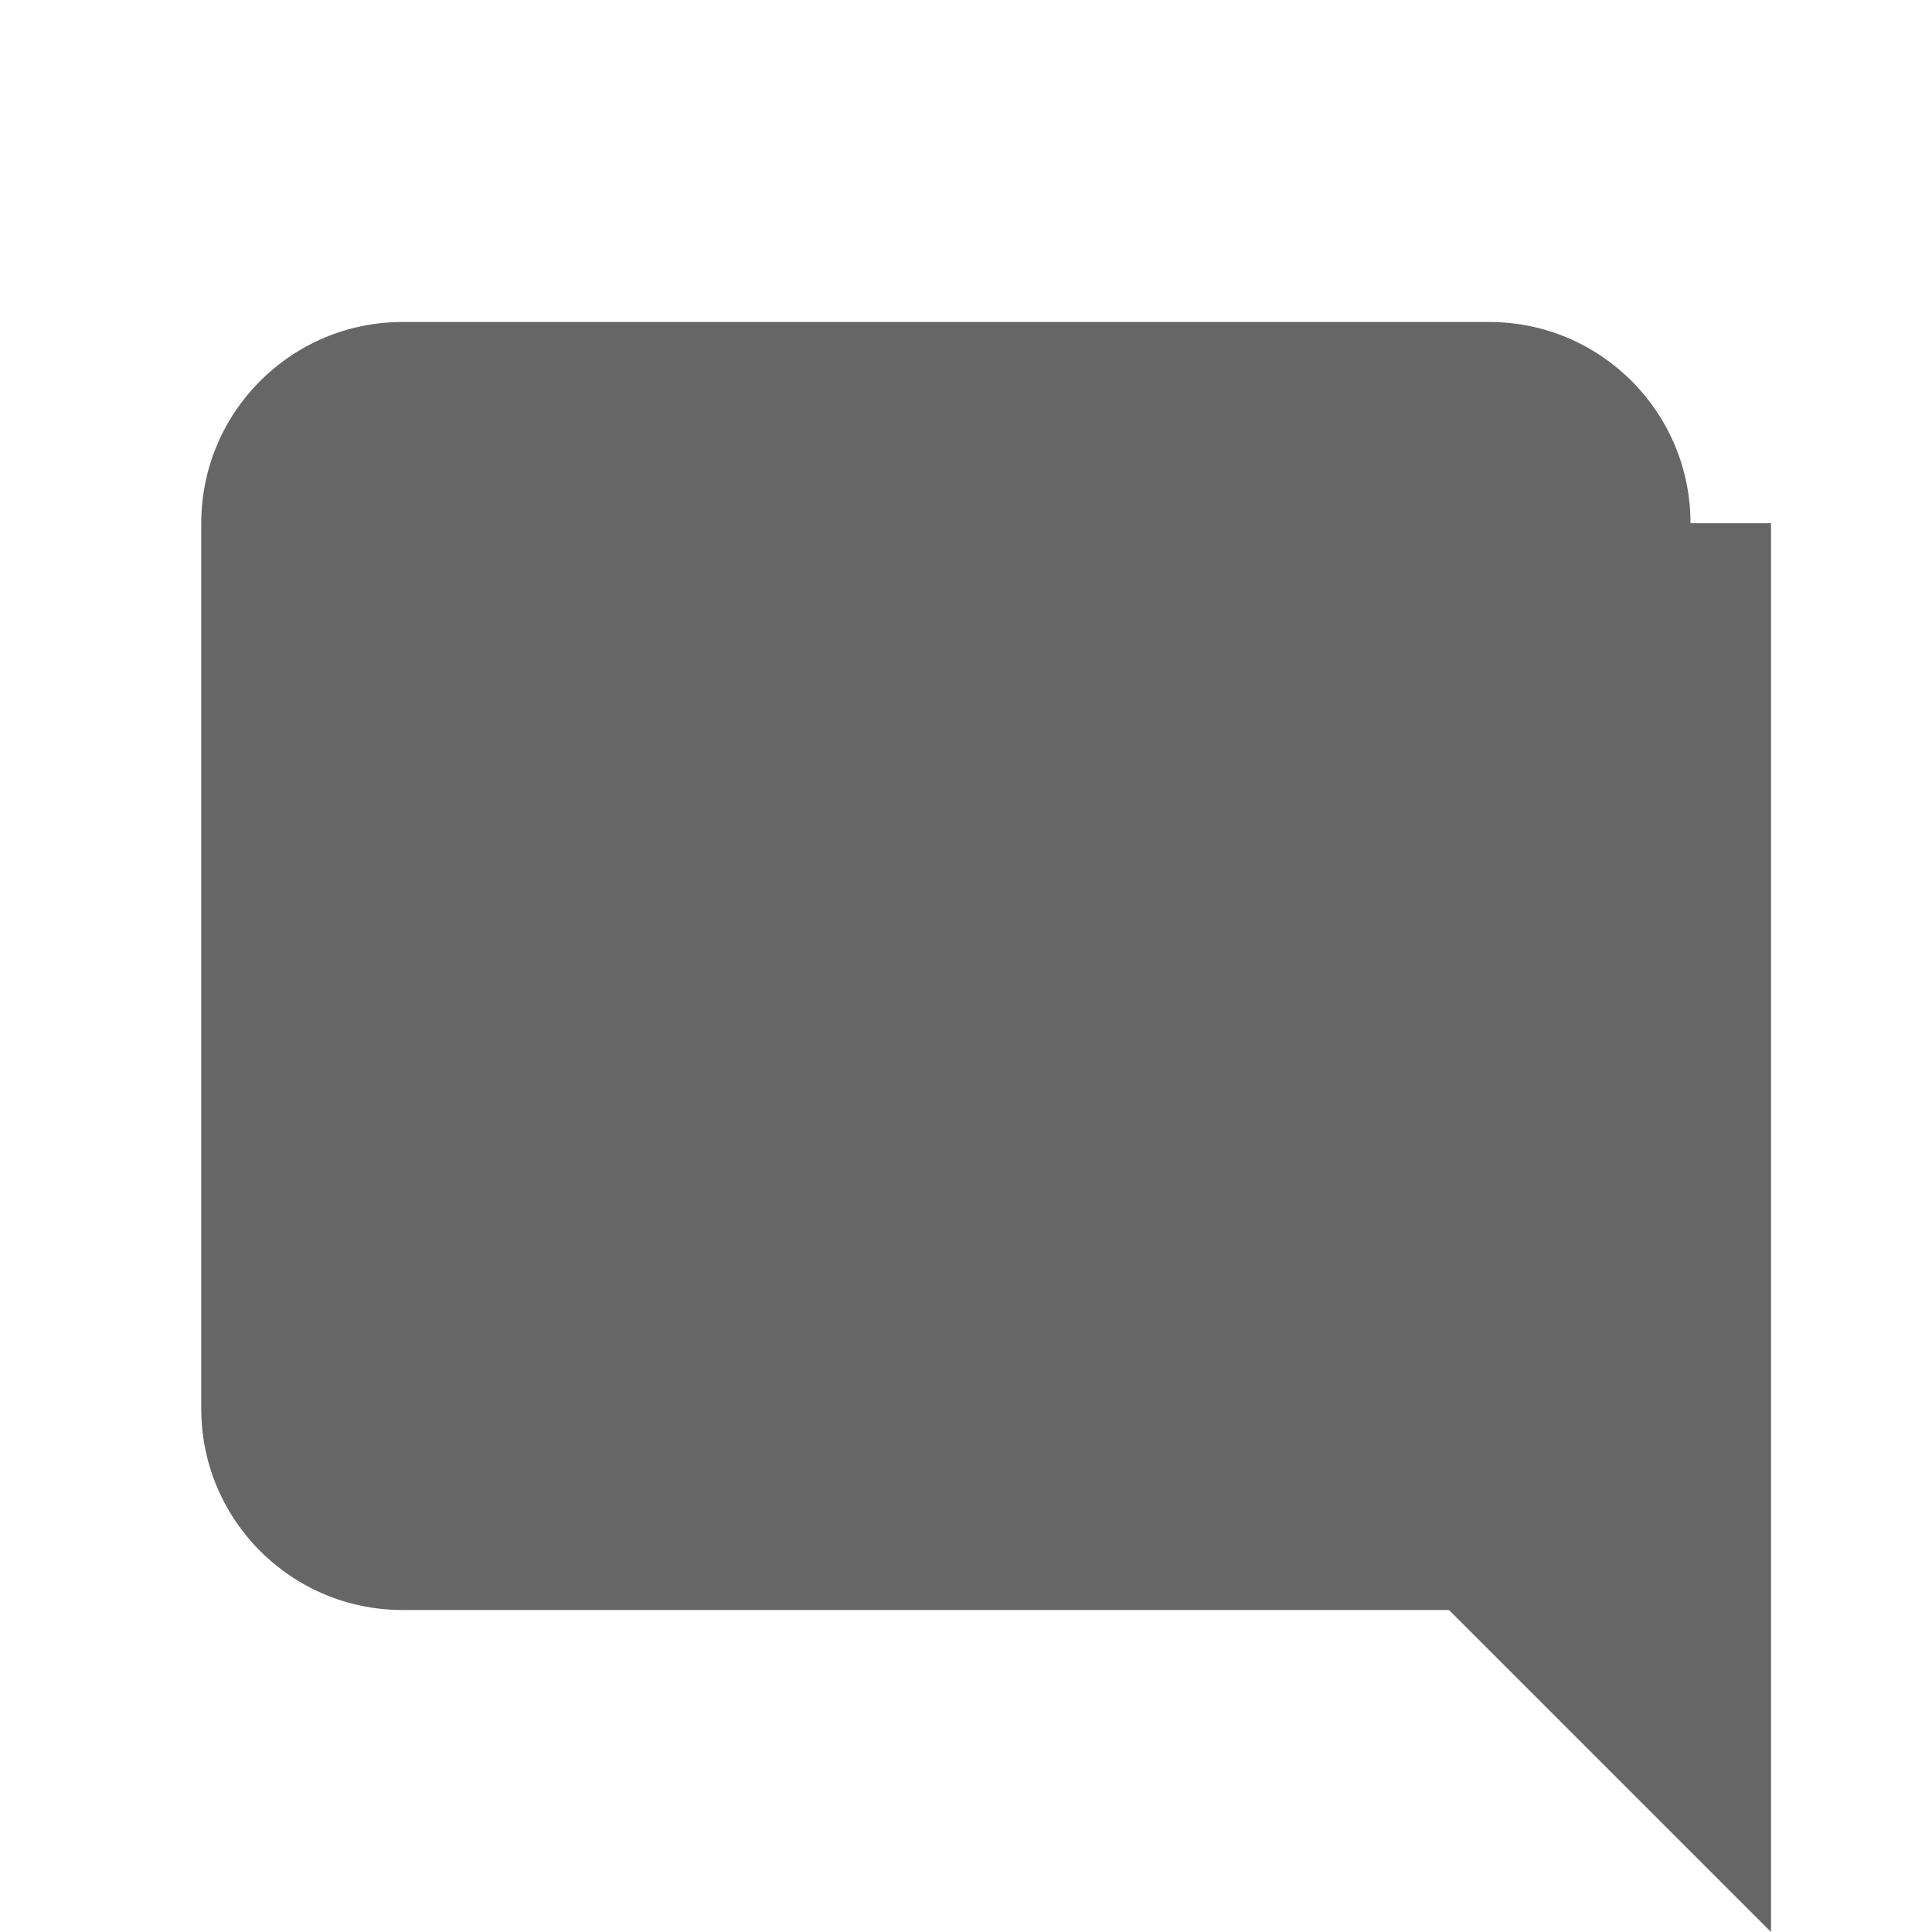
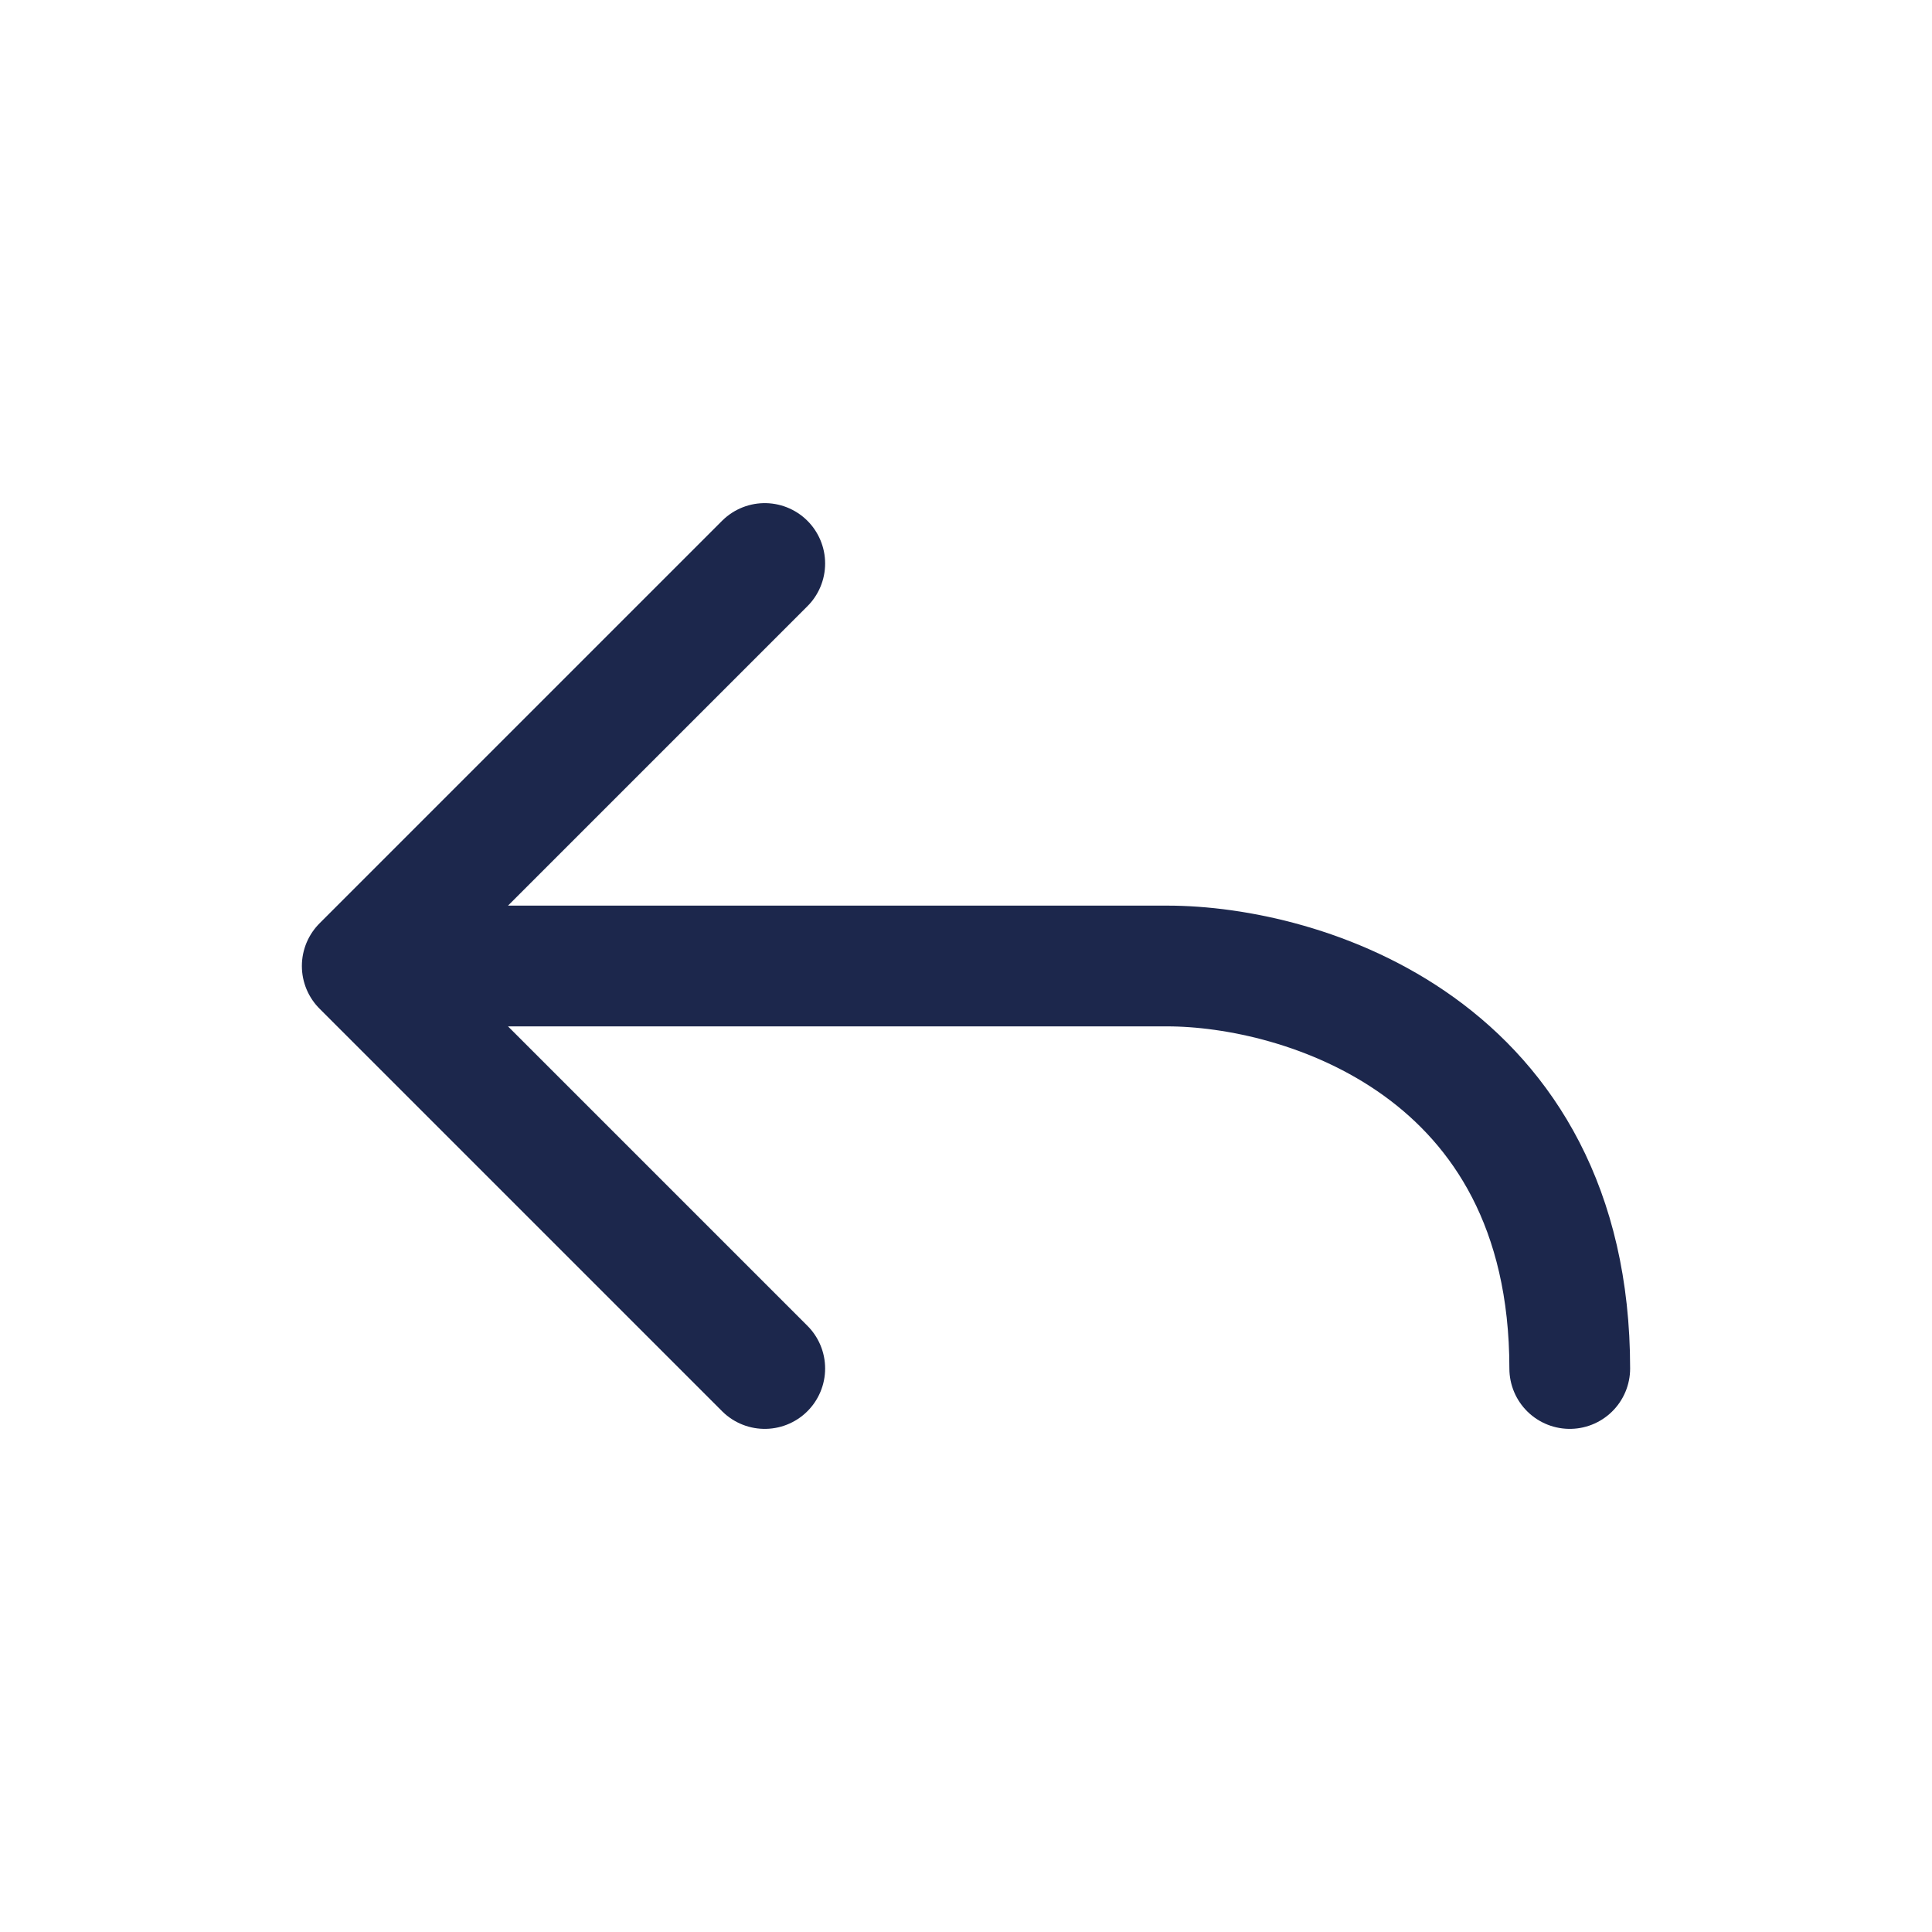
- <svg xmlns="http://www.w3.org/2000/svg" fill="#666" height="18" viewBox="0 0 24 24" width="18">
-   <path d="M0 0h24v24H0z" fill="none" />
-   <path d="M21 6.5a2.5 2.5 0 00-2.5-2.5H5a2.5 2.5 0 00-2.5 2.5v11a2.5 2.5 0 002.5 2.5H18l4 4V6.5z" />
+ <svg xmlns="http://www.w3.org/2000/svg" width="800px" height="800px" viewBox="0 0 24 24" fill="none">
+   <path d="M4.5 12L9.5 7M4.5 12L9.5 17M4.5 12L14.5 12C16.167 12 19.5 13 19.5 17" stroke="#1C274C" stroke-width="1.5" stroke-linecap="round" stroke-linejoin="round" />
</svg>
